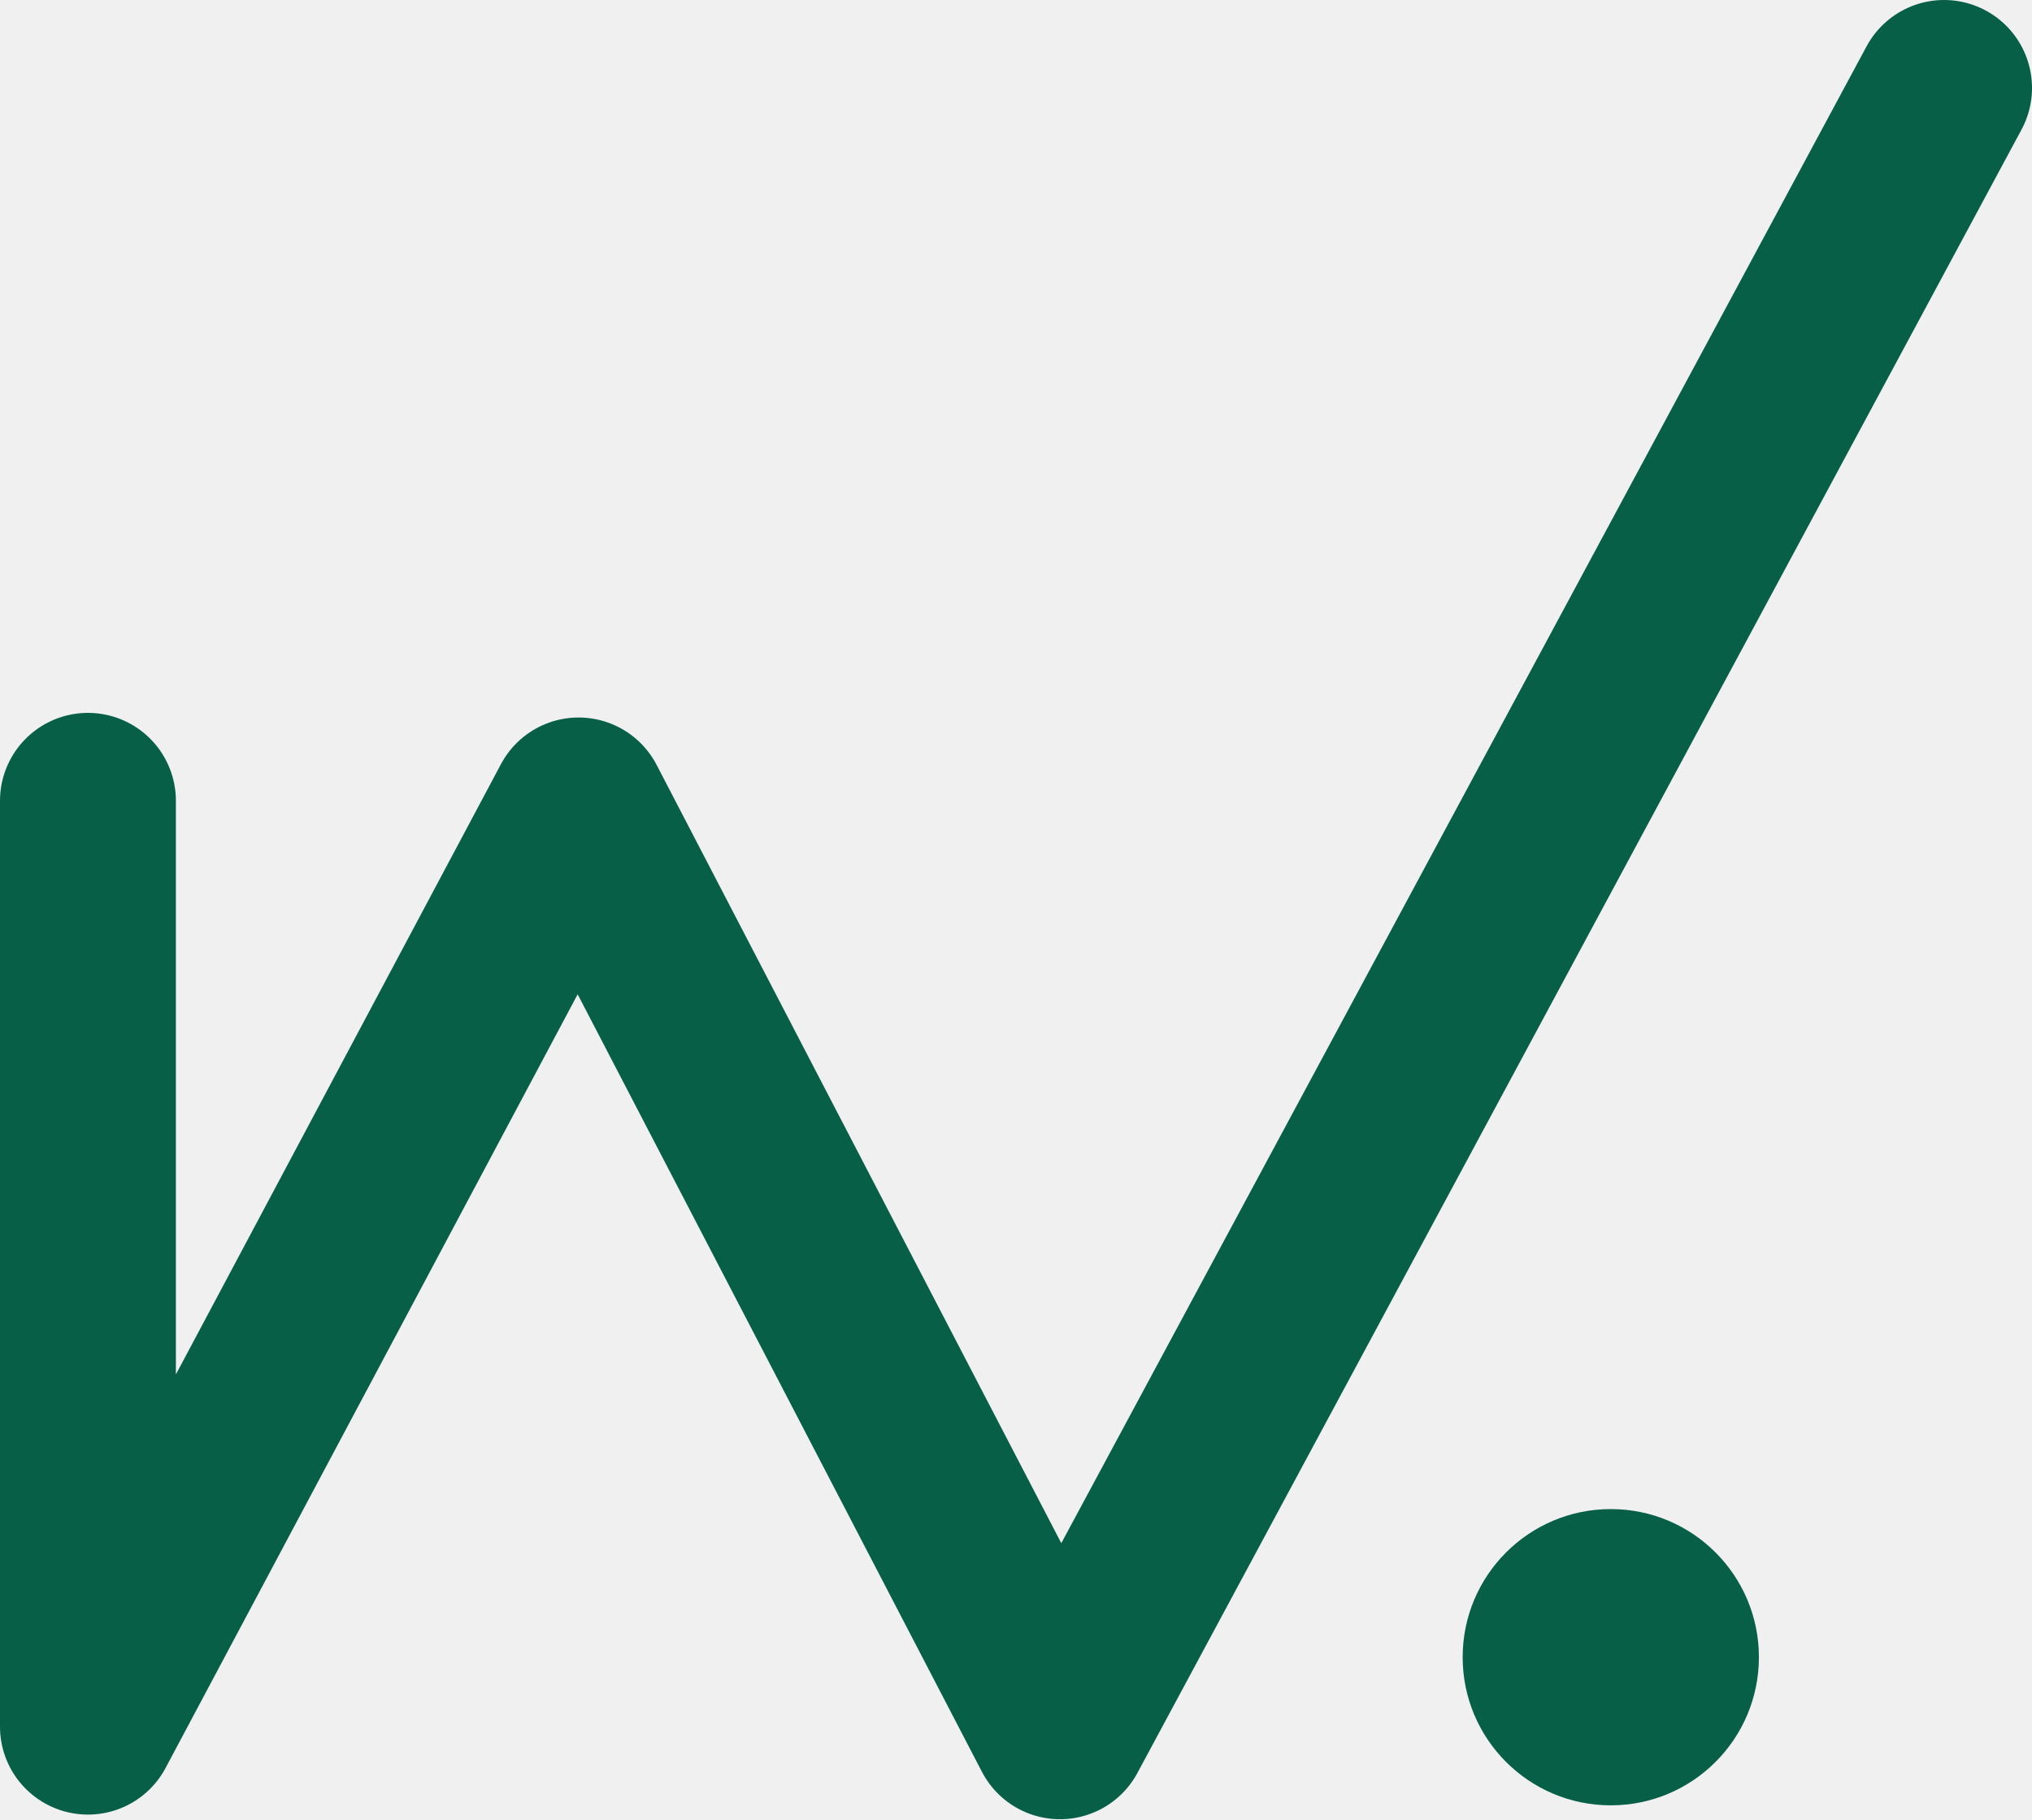
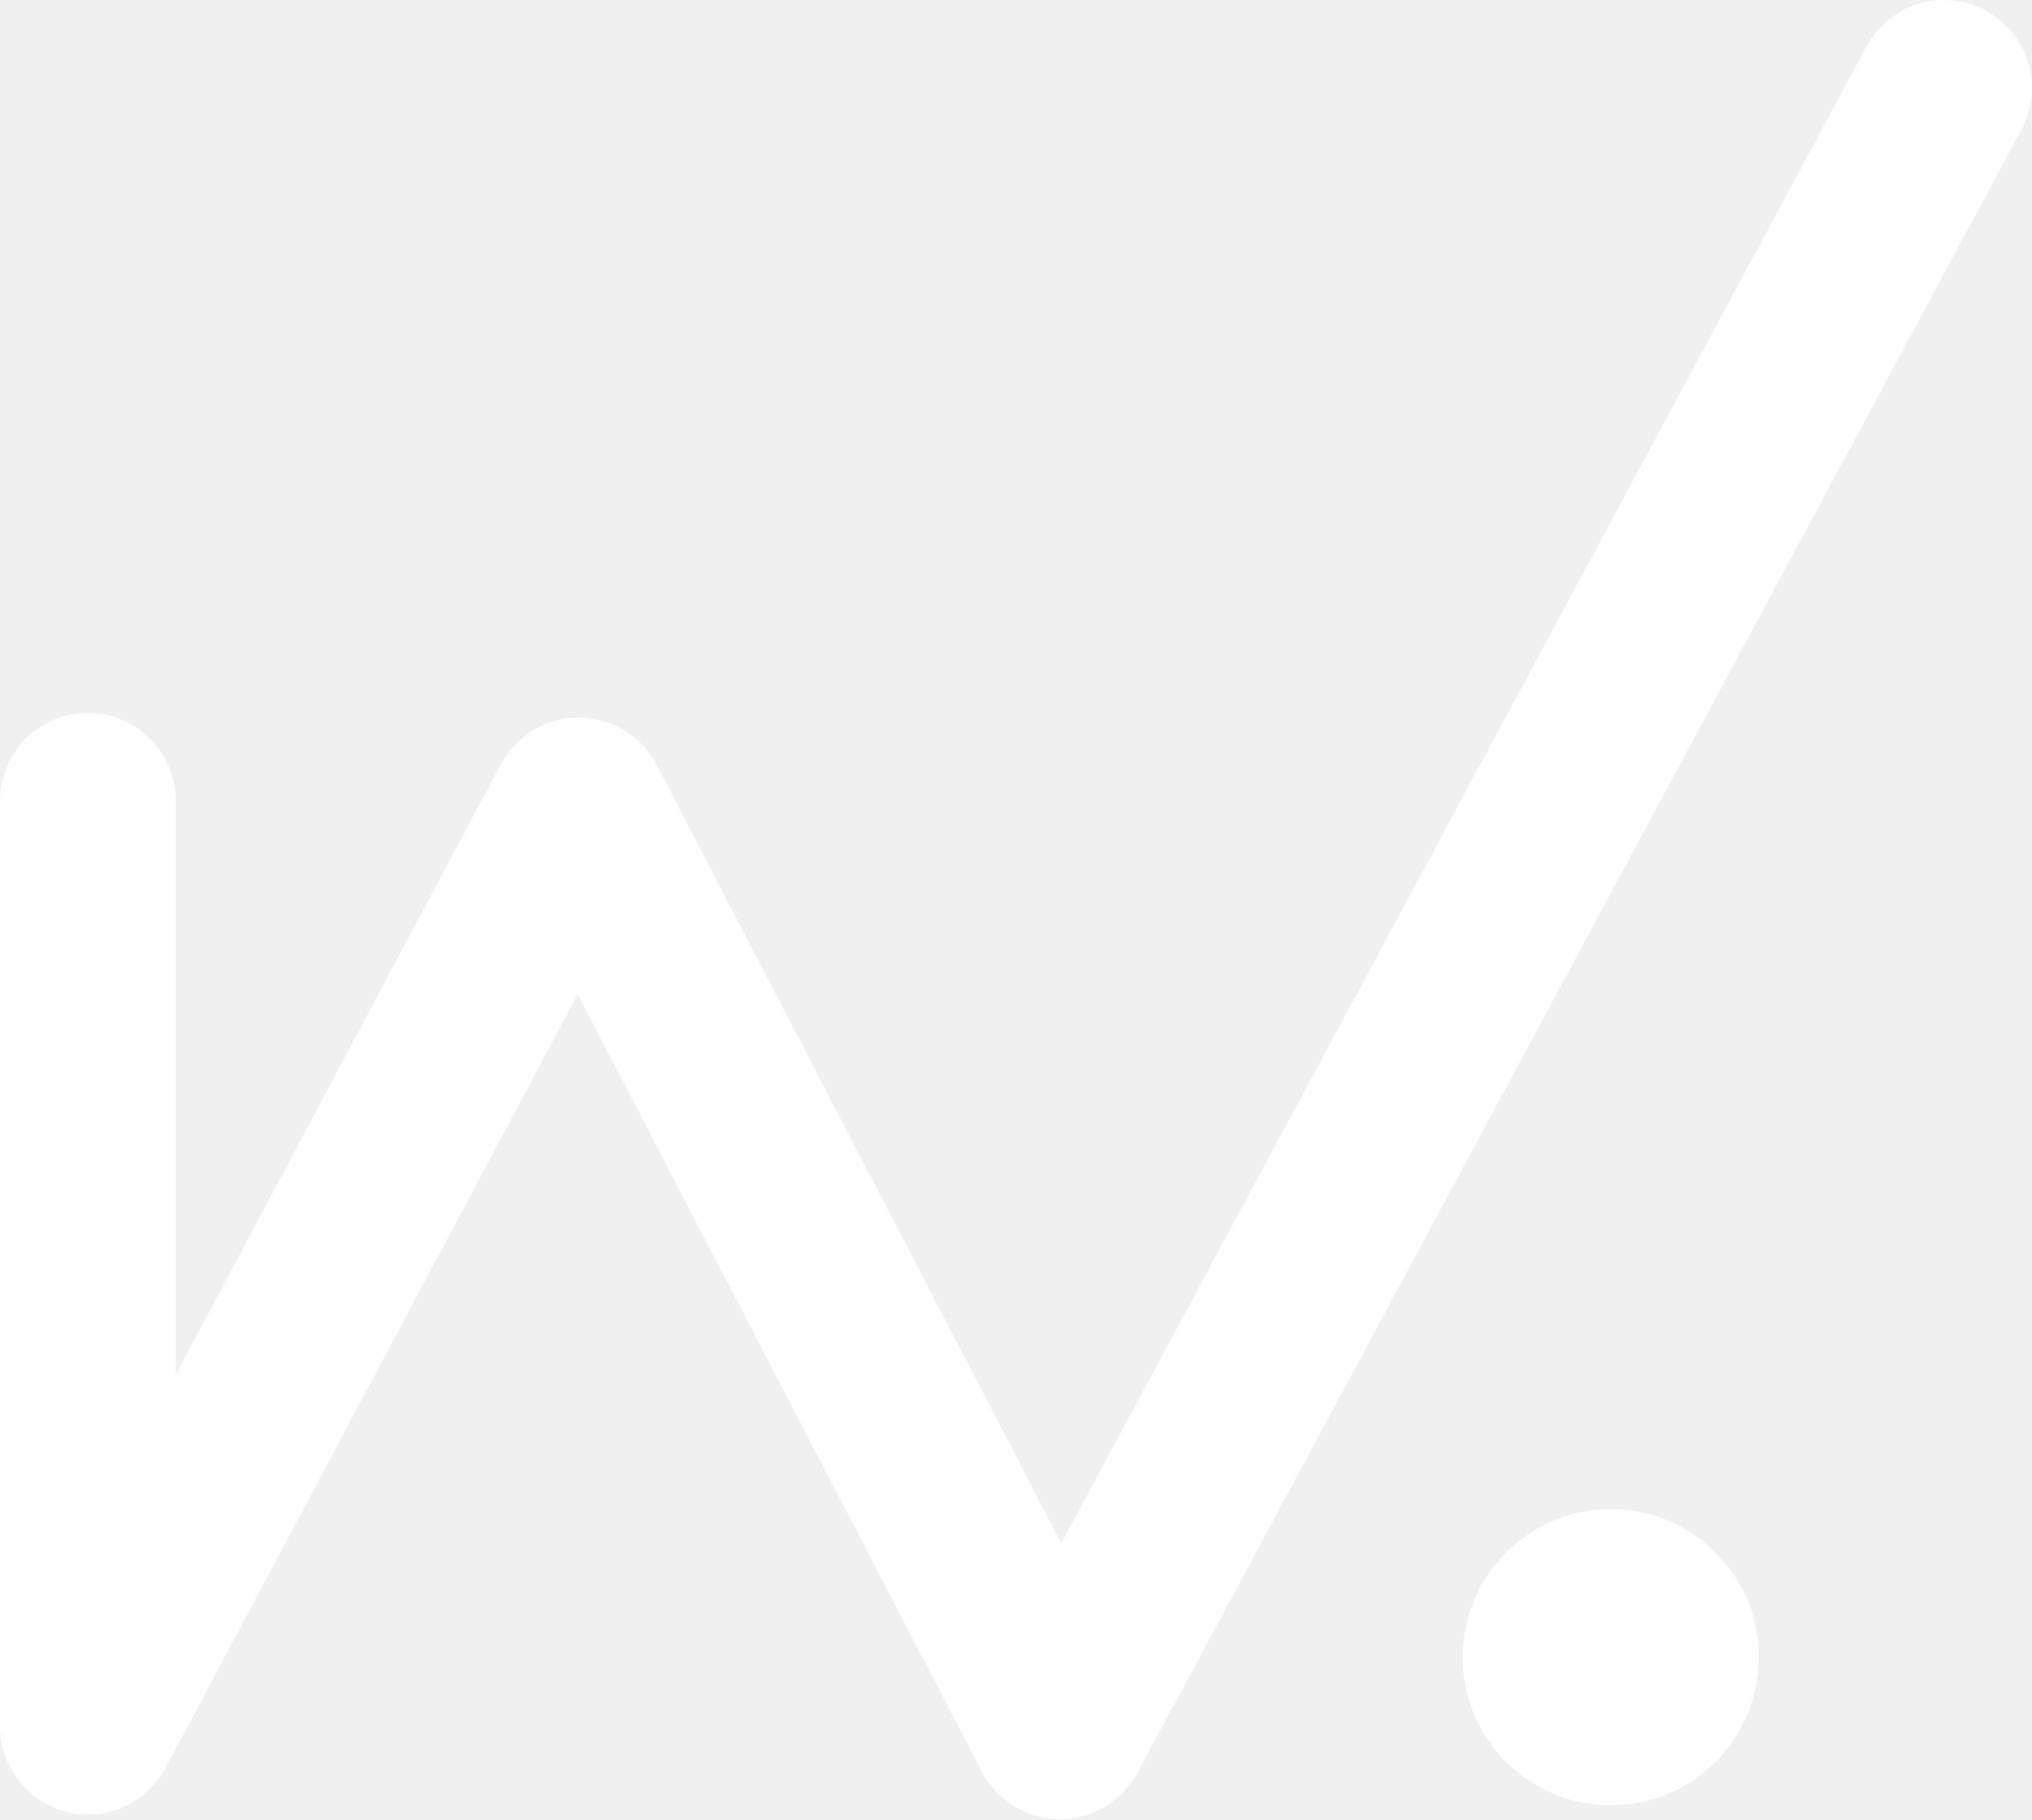
<svg xmlns="http://www.w3.org/2000/svg" width="878" height="786" viewBox="16 16 439 393">
-   <path d="M35 189 L35 389 L141 190 L245 390 L436 35" fill="none" stroke="#065F46" stroke-width="38" stroke-linecap="round" stroke-linejoin="round" />
-   <circle cx="364" cy="374" r="32" fill="#065F46" />
+   <path d="M35 189 L35 389 L141 190 L245 390 L436 35" fill="none" stroke="#FFFFFF" stroke-width="38" stroke-linecap="round" stroke-linejoin="round" />
+   <circle cx="364" cy="374" r="32" fill="#FFFFFF" />
</svg>
